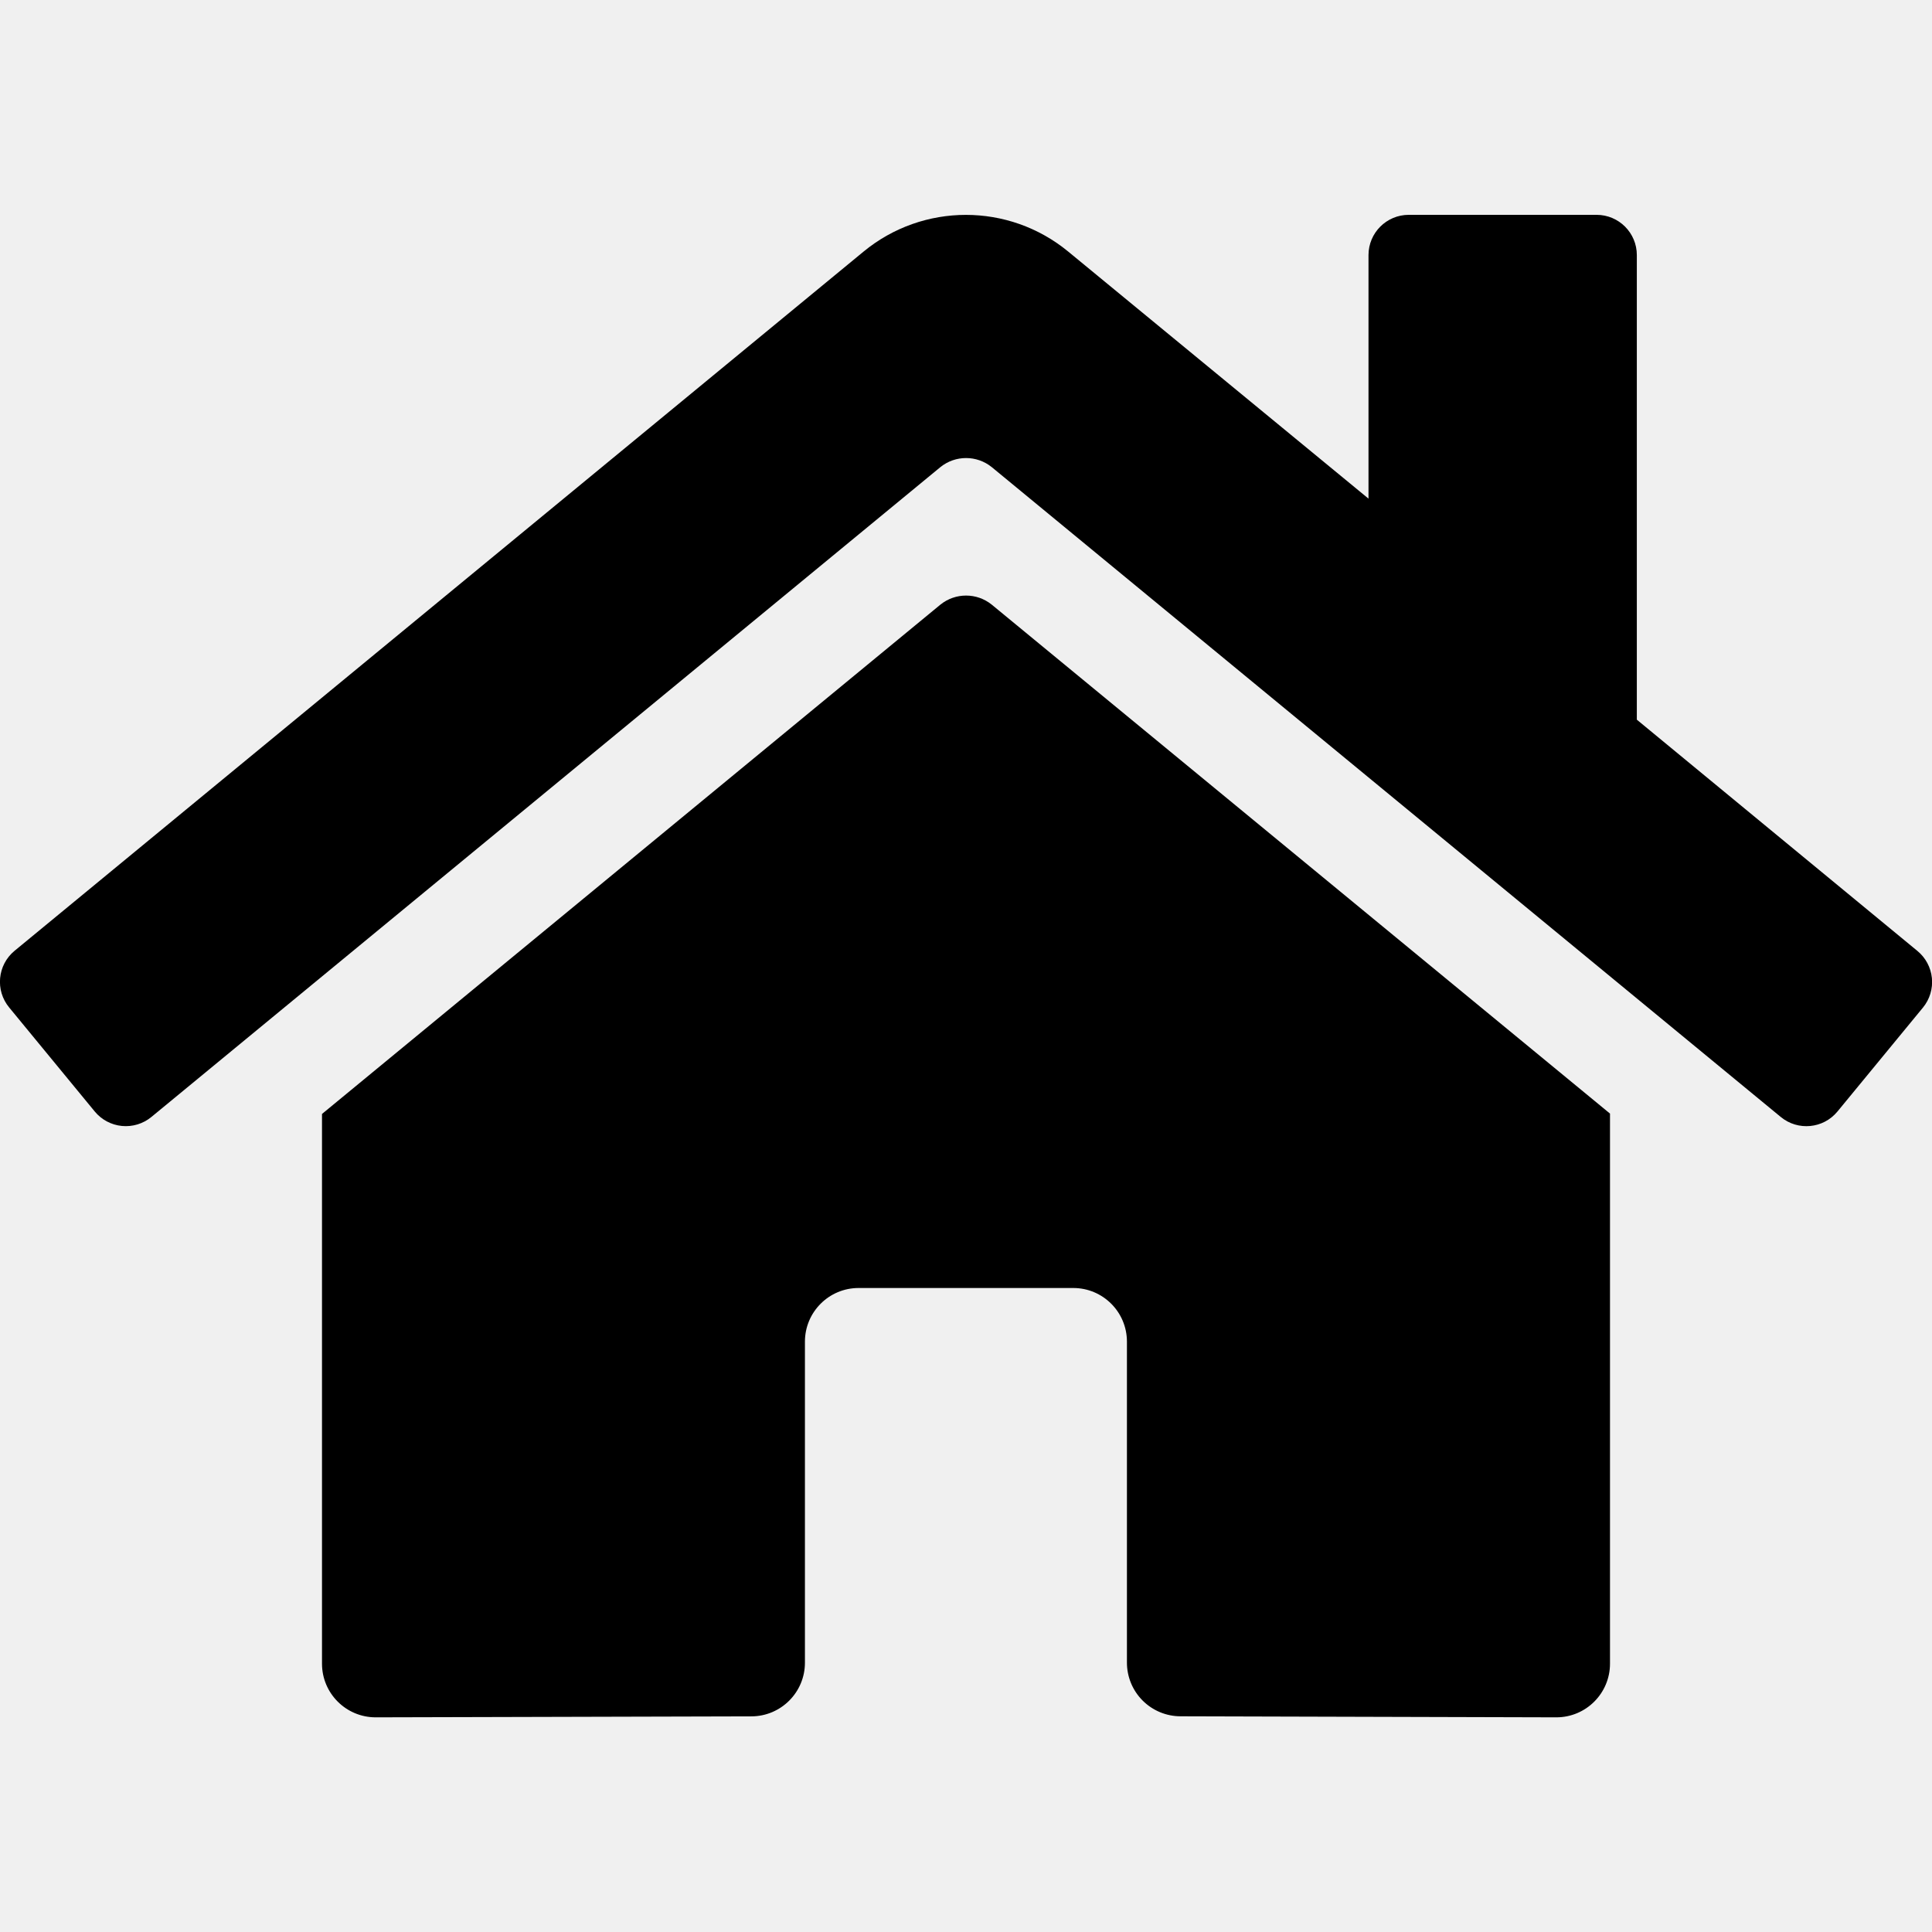
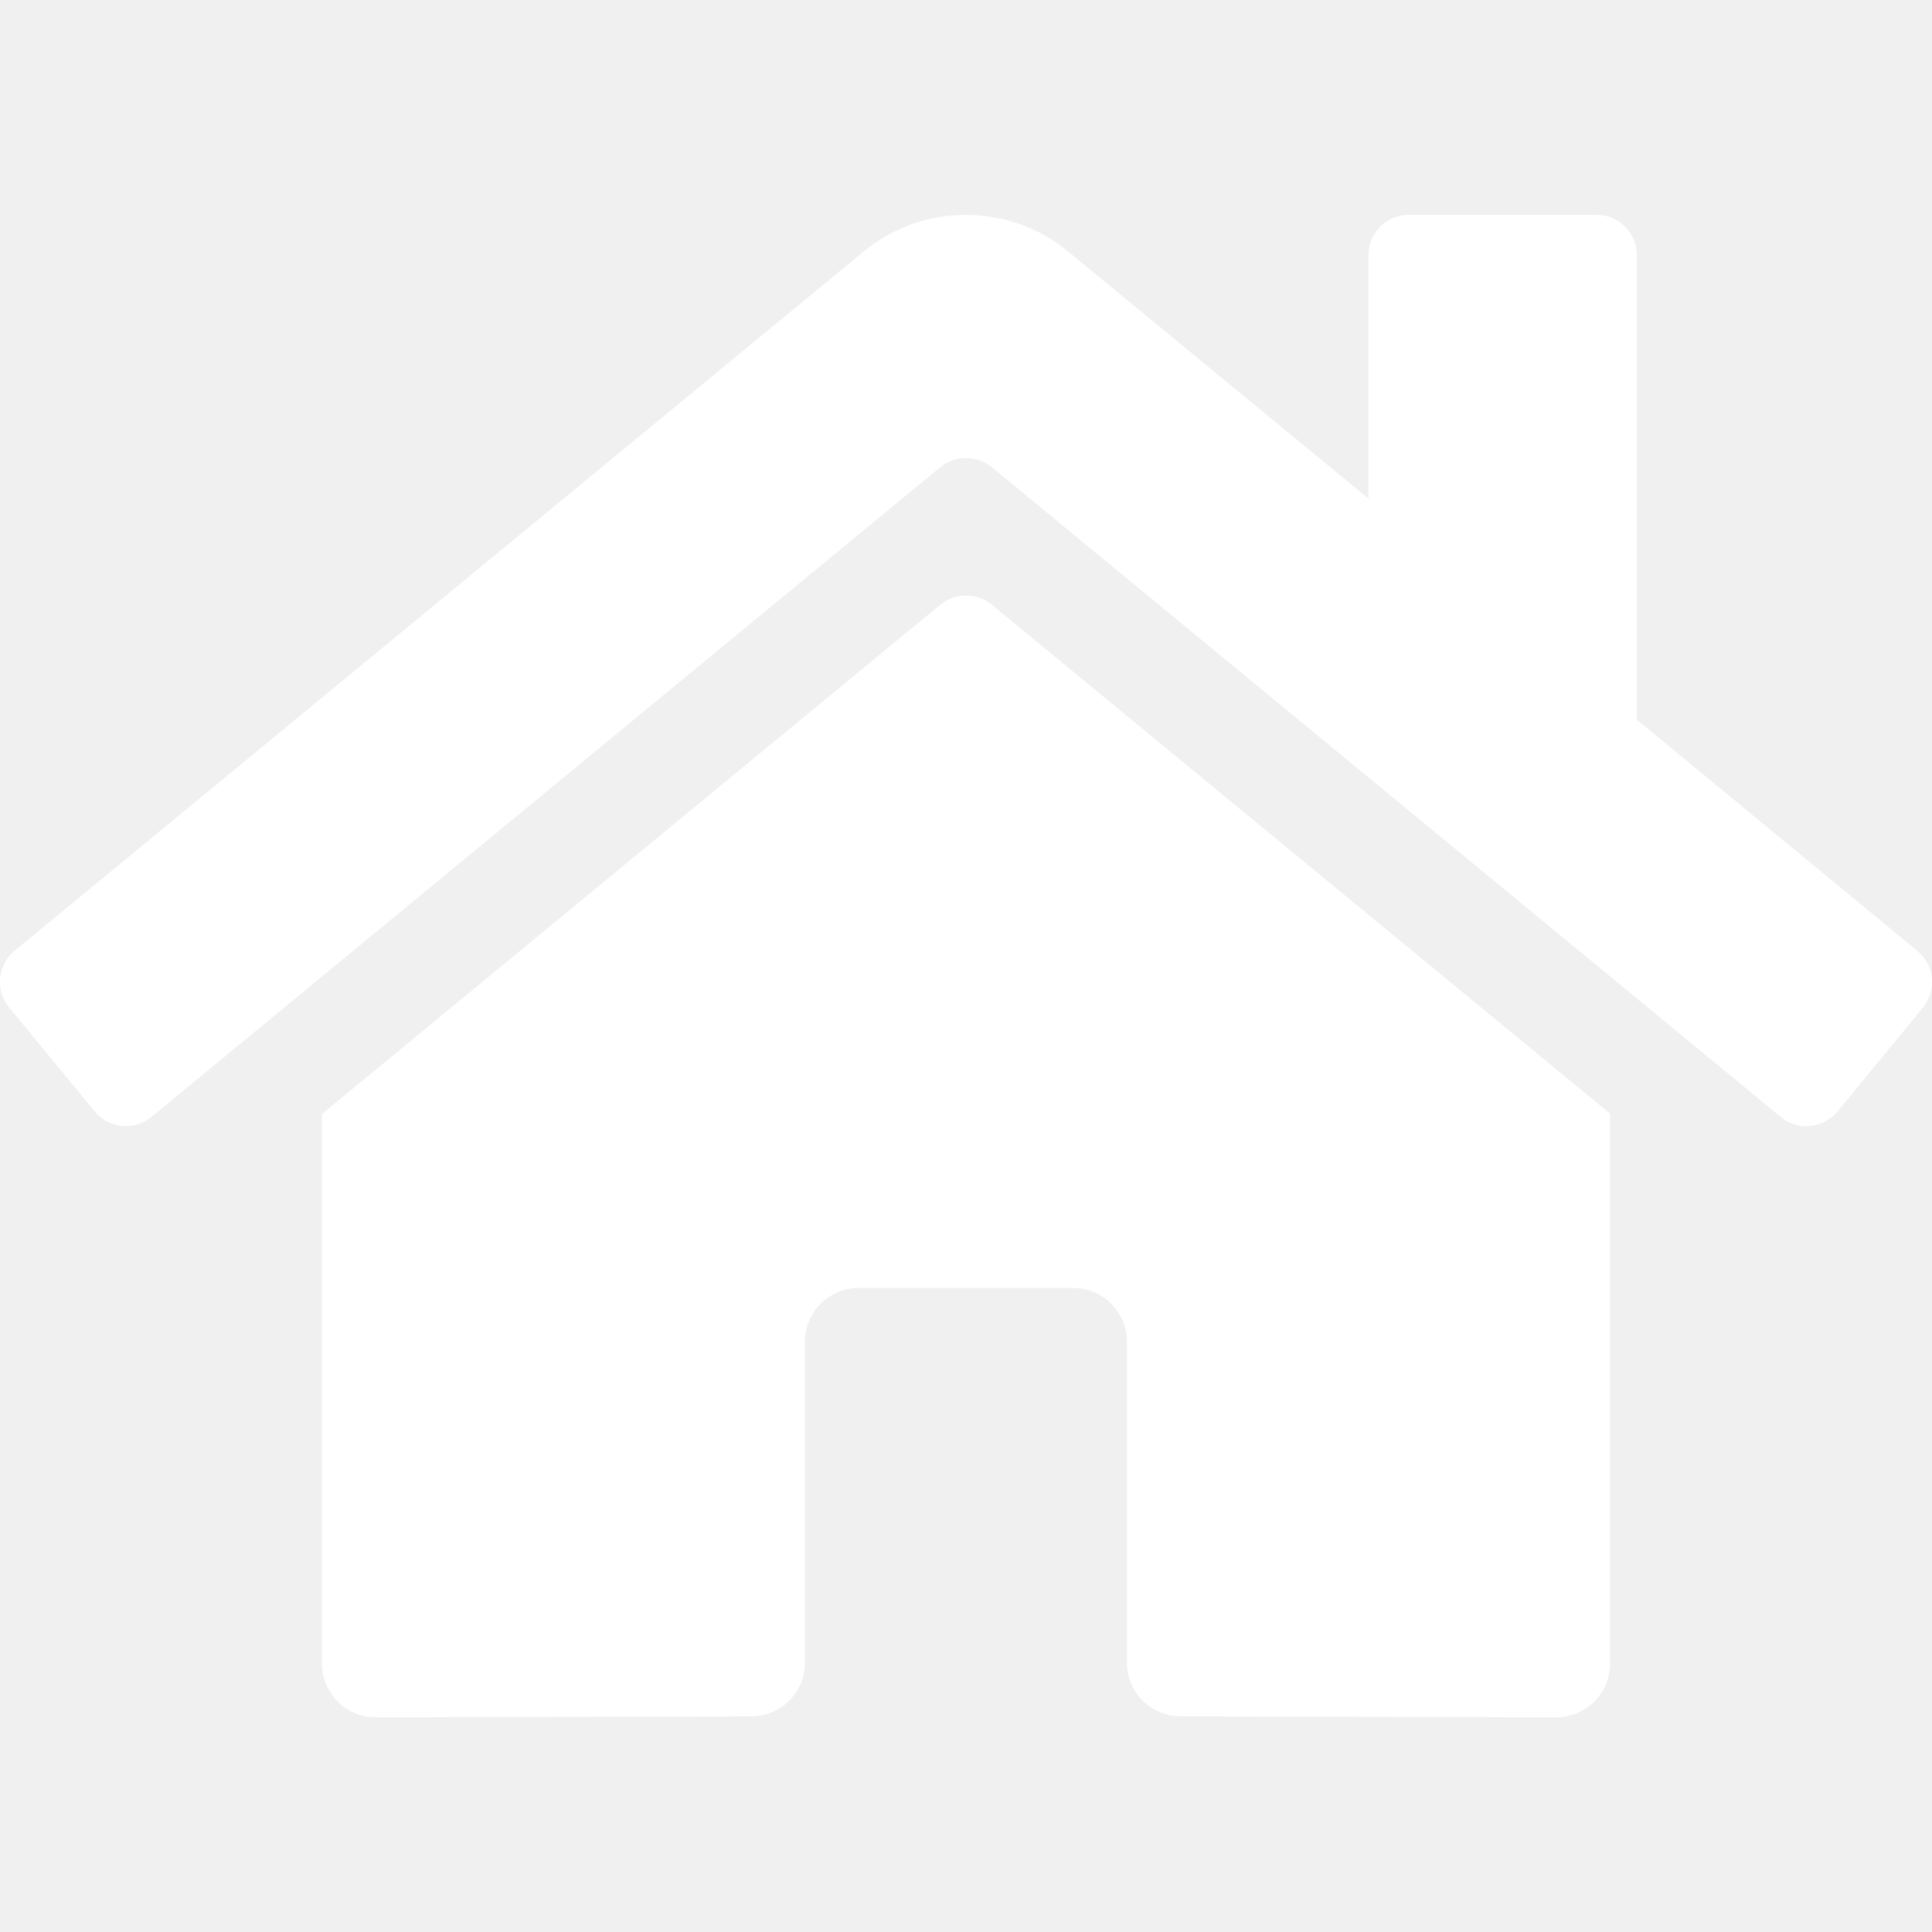
- <svg xmlns="http://www.w3.org/2000/svg" stroke="currentColor" fill="currentColor" stroke-width="0" viewBox="0 0 576 512" height="200px" width="200px">
+ <svg xmlns="http://www.w3.org/2000/svg" stroke="currentColor" fill="white" stroke-width="0" viewBox="0 0 576 512" height="200px" width="200px">
  <path d="M280.37 148.26L96 300.11V464a16 16 0 0 0 16 16l112.06-.29a16 16 0 0 0 15.92-16V368a16 16 0 0 1 16-16h64a16 16 0 0 1 16 16v95.64a16 16 0 0 0 16 16.05L464 480a16 16 0 0 0 16-16V300L295.67 148.26a12.19 12.19 0 0 0-15.3 0zM571.6 251.47L488 182.56V44.05a12 12 0 0 0-12-12h-56a12 12 0 0 0-12 12v72.61L318.47 43a48 48 0 0 0-61 0L4.34 251.47a12 12 0 0 0-1.6 16.9l25.5 31A12 12 0 0 0 45.15 301l235.22-193.74a12.19 12.19 0 0 1 15.3 0L530.9 301a12 12 0 0 0 16.9-1.6l25.5-31a12 12 0 0 0-1.7-16.93z" />
</svg>
